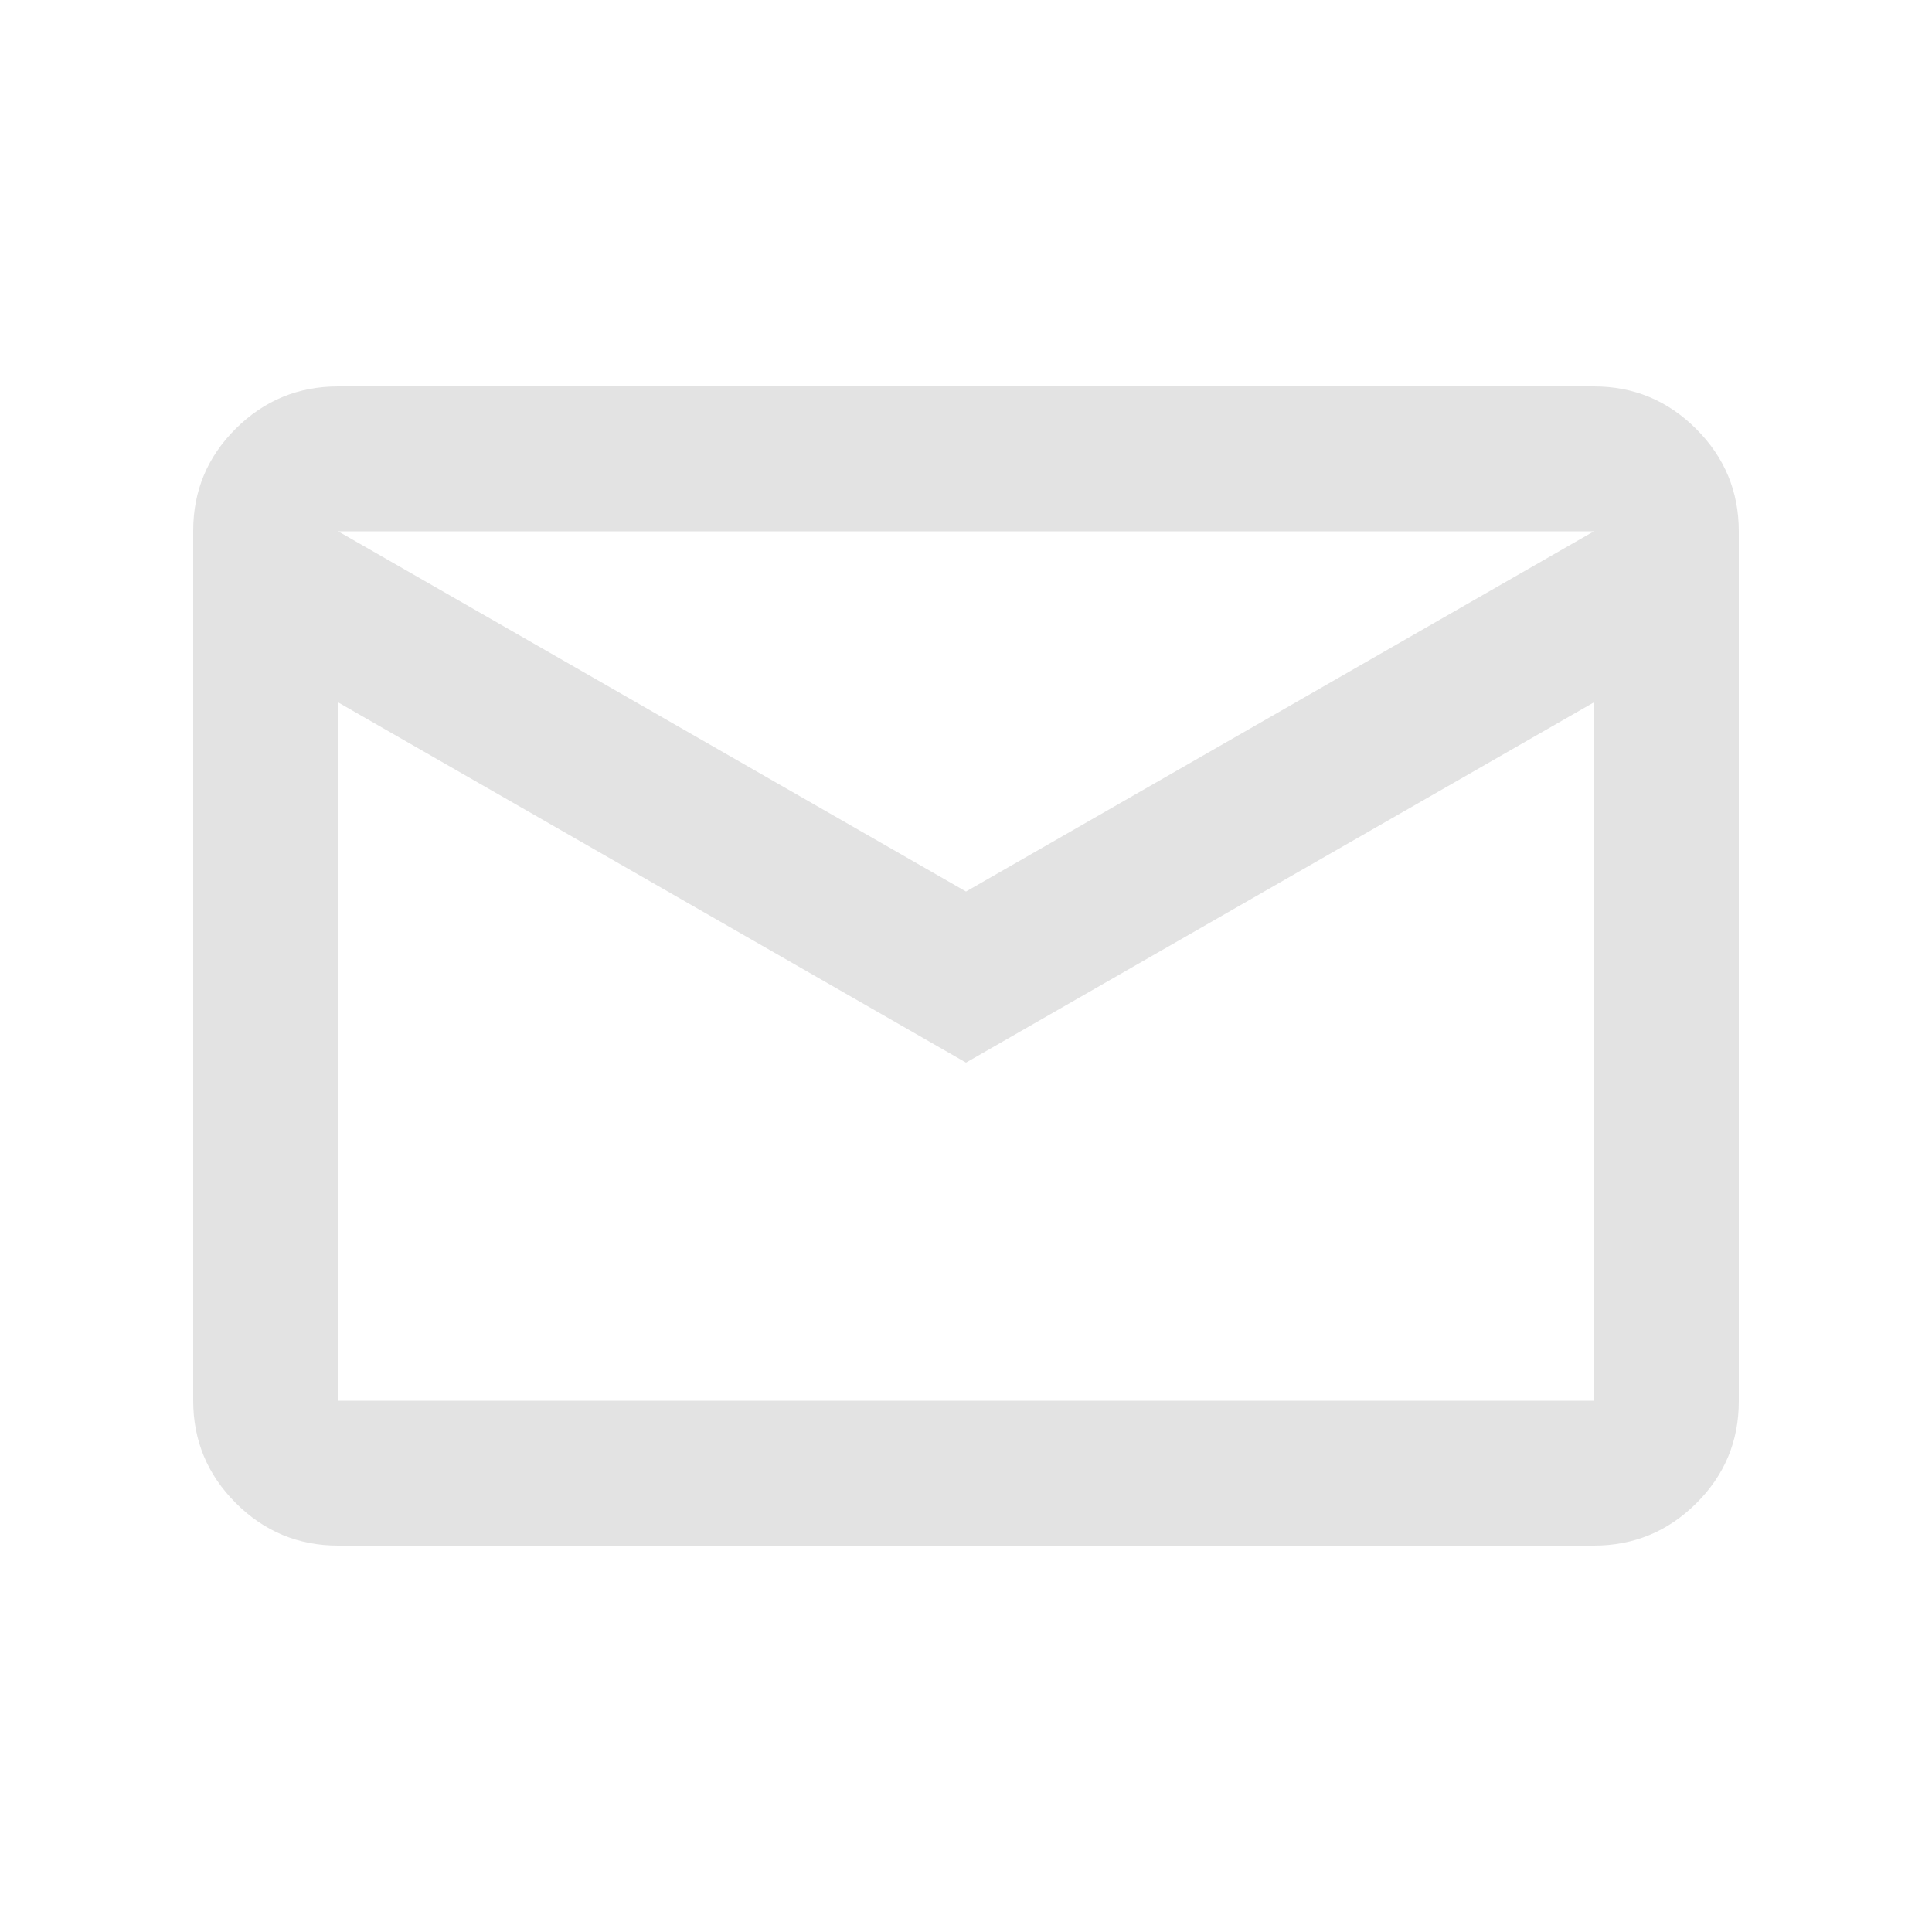
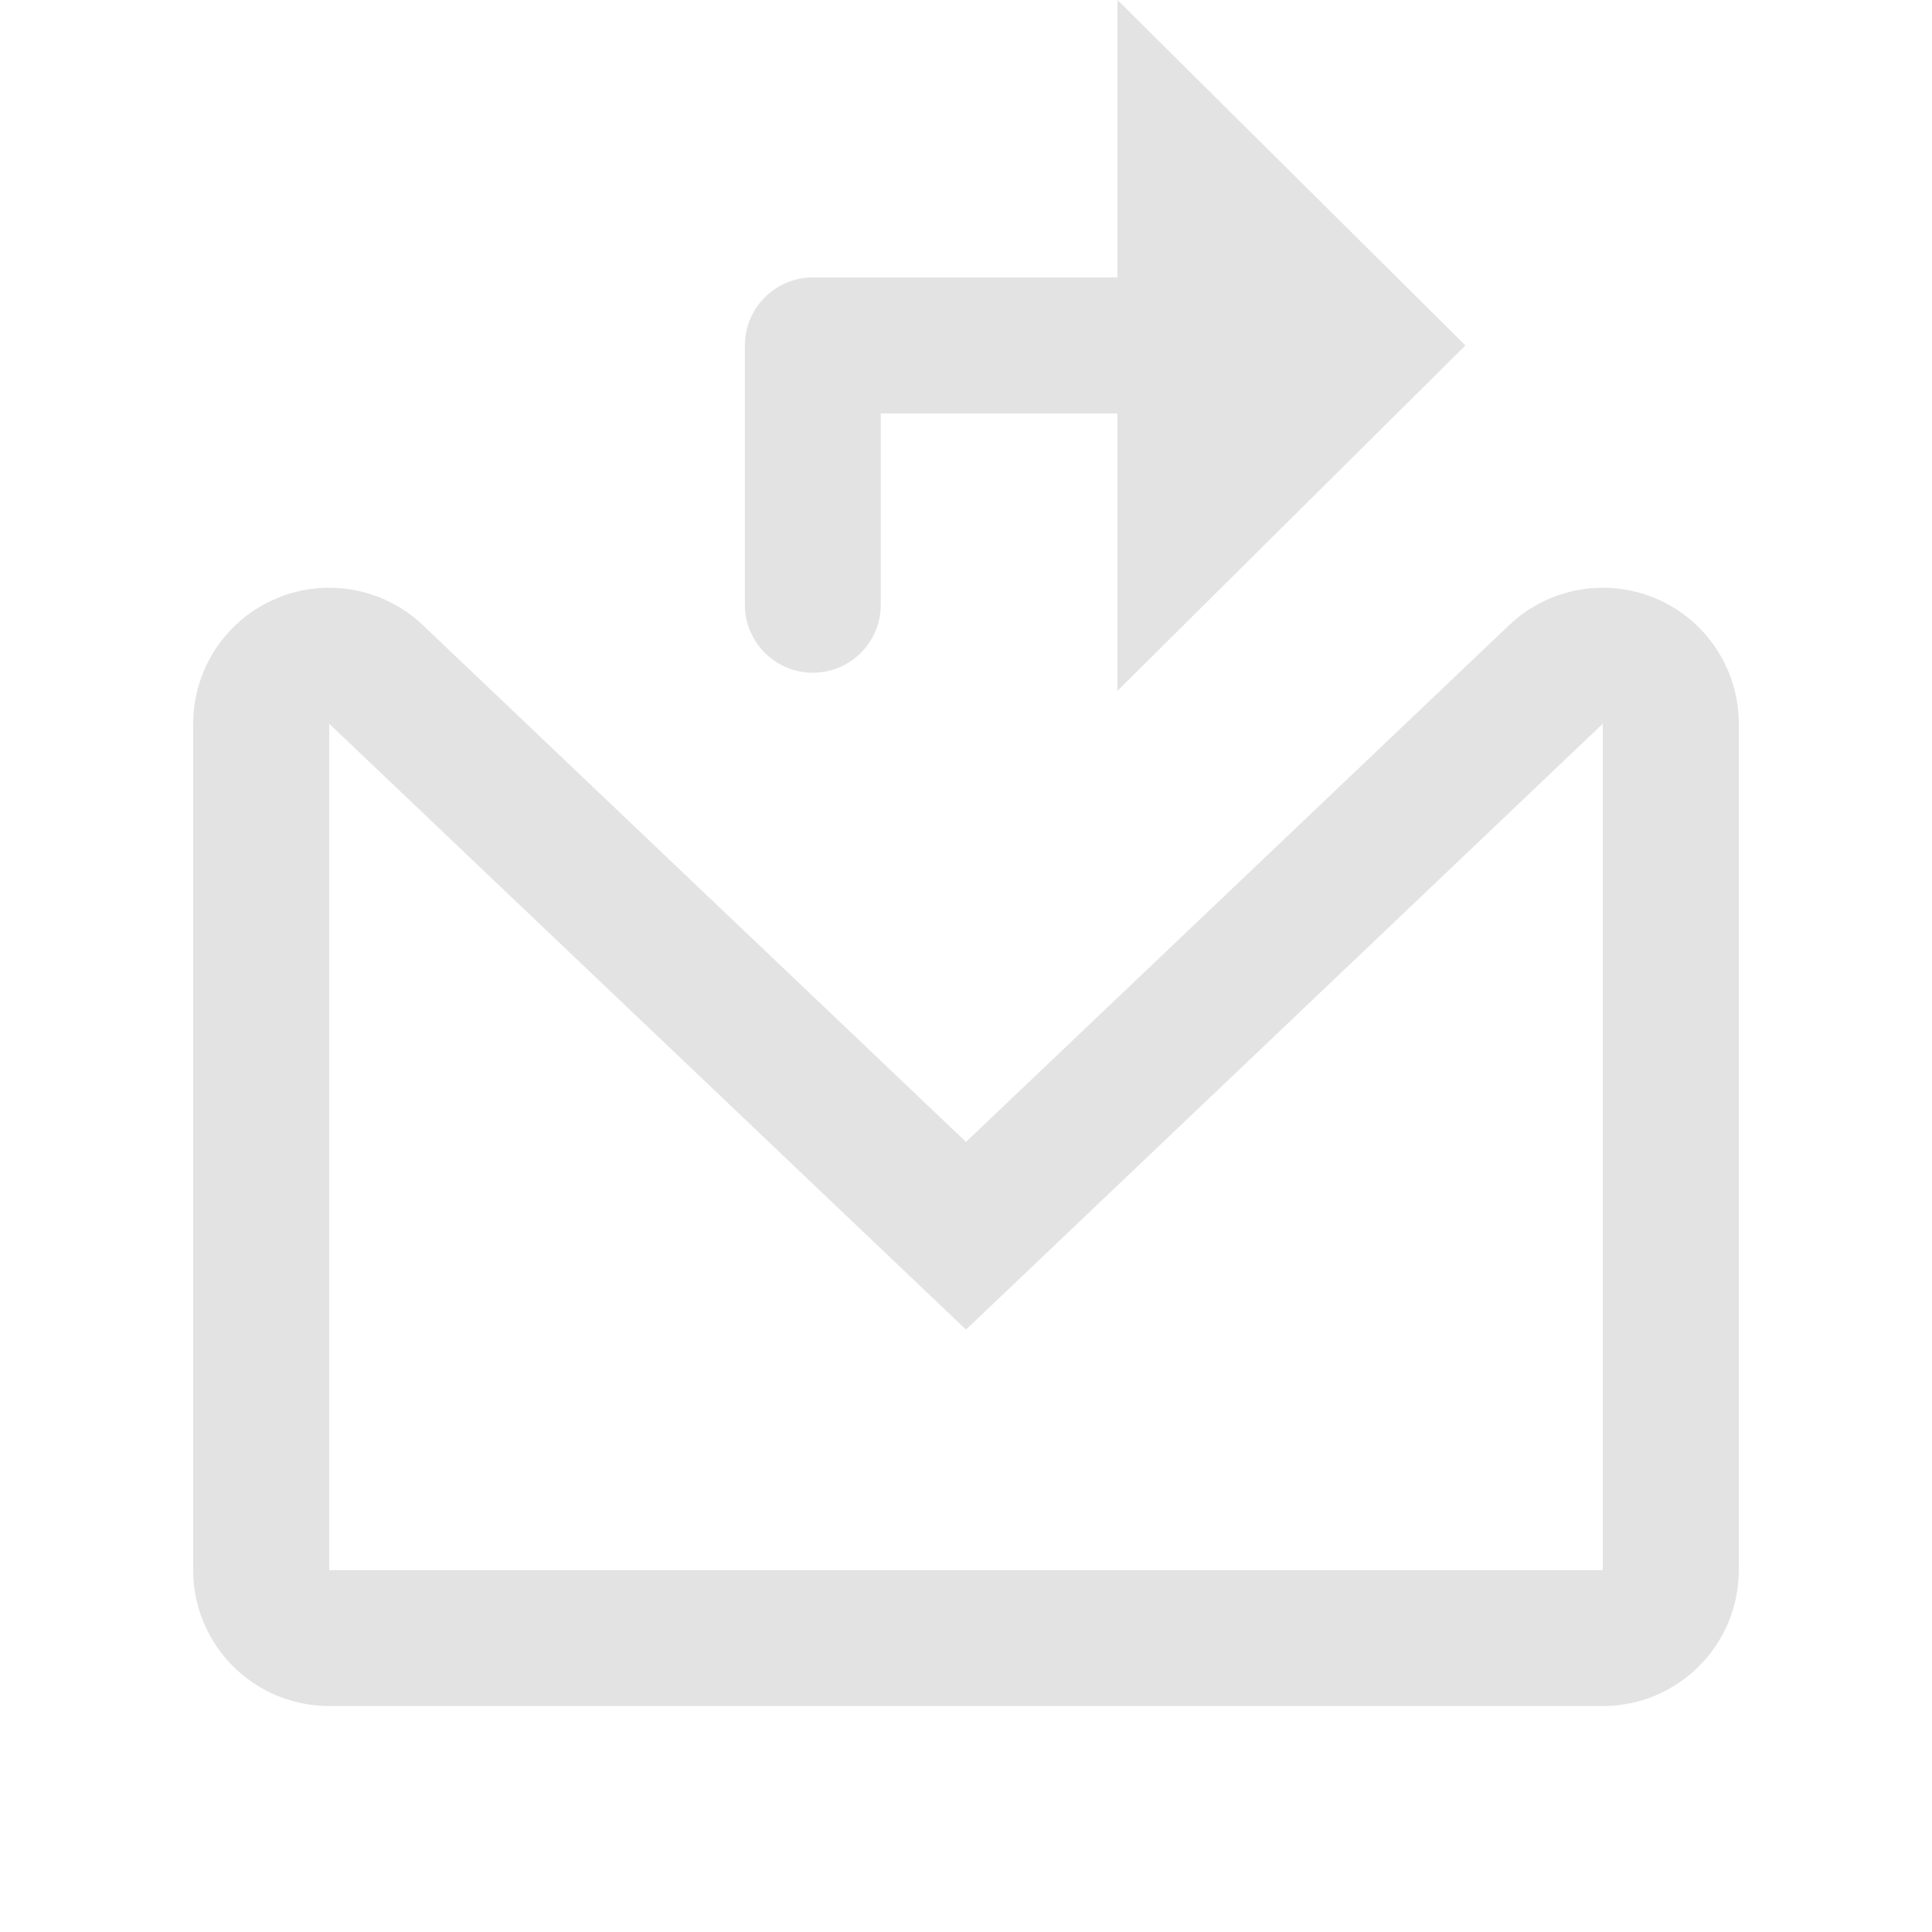
- <svg xmlns="http://www.w3.org/2000/svg" height="20px" viewBox="0 -960 960 960" width="20px" fill="#e3e3e3">
-   <path d="M168-192q-29.7 0-50.85-21.16Q96-234.32 96-264.04v-432.24Q96-726 117.15-747T168-768h624q29.7 0 50.85 21.16Q864-725.68 864-695.96v432.24Q864-234 842.85-213T792-192H168Zm312-240L168-611v347h624v-347L480-432Zm0-85 312-179H168l312 179Zm-312-94v-85 432-347Z" />
+ <svg xmlns="http://www.w3.org/2000/svg" width="100%" height="100%" viewBox="0 0 20 20" version="1.1" xml:space="preserve" style="fill-rule:evenodd;clip-rule:evenodd;stroke-linejoin:round;stroke-miterlimit:2;">
+   <path d="M11.568,4.28l-2.45,-0l0,1.98c0,0.388 -0.315,0.704 -0.703,0.704c-0.389,-0 -0.704,-0.316 -0.704,-0.704l-0,-2.684c-0,-0.389 0.315,-0.704 0.704,-0.704l3.153,-0l0,-2.872l3.602,3.576l-3.602,3.575l0,-2.871Zm-7.19,2.192l5.622,5.349l5.622,-5.349c0.408,-0.388 1.008,-0.495 1.525,-0.274c0.518,0.222 0.853,0.731 0.853,1.294l-0,8.762c0,0.777 -0.63,1.407 -1.408,1.407l-13.184,0c-0.778,0 -1.408,-0.63 -1.408,-1.407l0,-8.762c-0,-0.563 0.335,-1.072 0.853,-1.294c0.517,-0.221 1.117,-0.114 1.525,0.274Zm-0.97,1.02l-0,8.762l13.184,-0l0,-8.762l-6.592,6.272l-6.592,-6.272Z" style="fill:#e3e3e3;" />
</svg>
